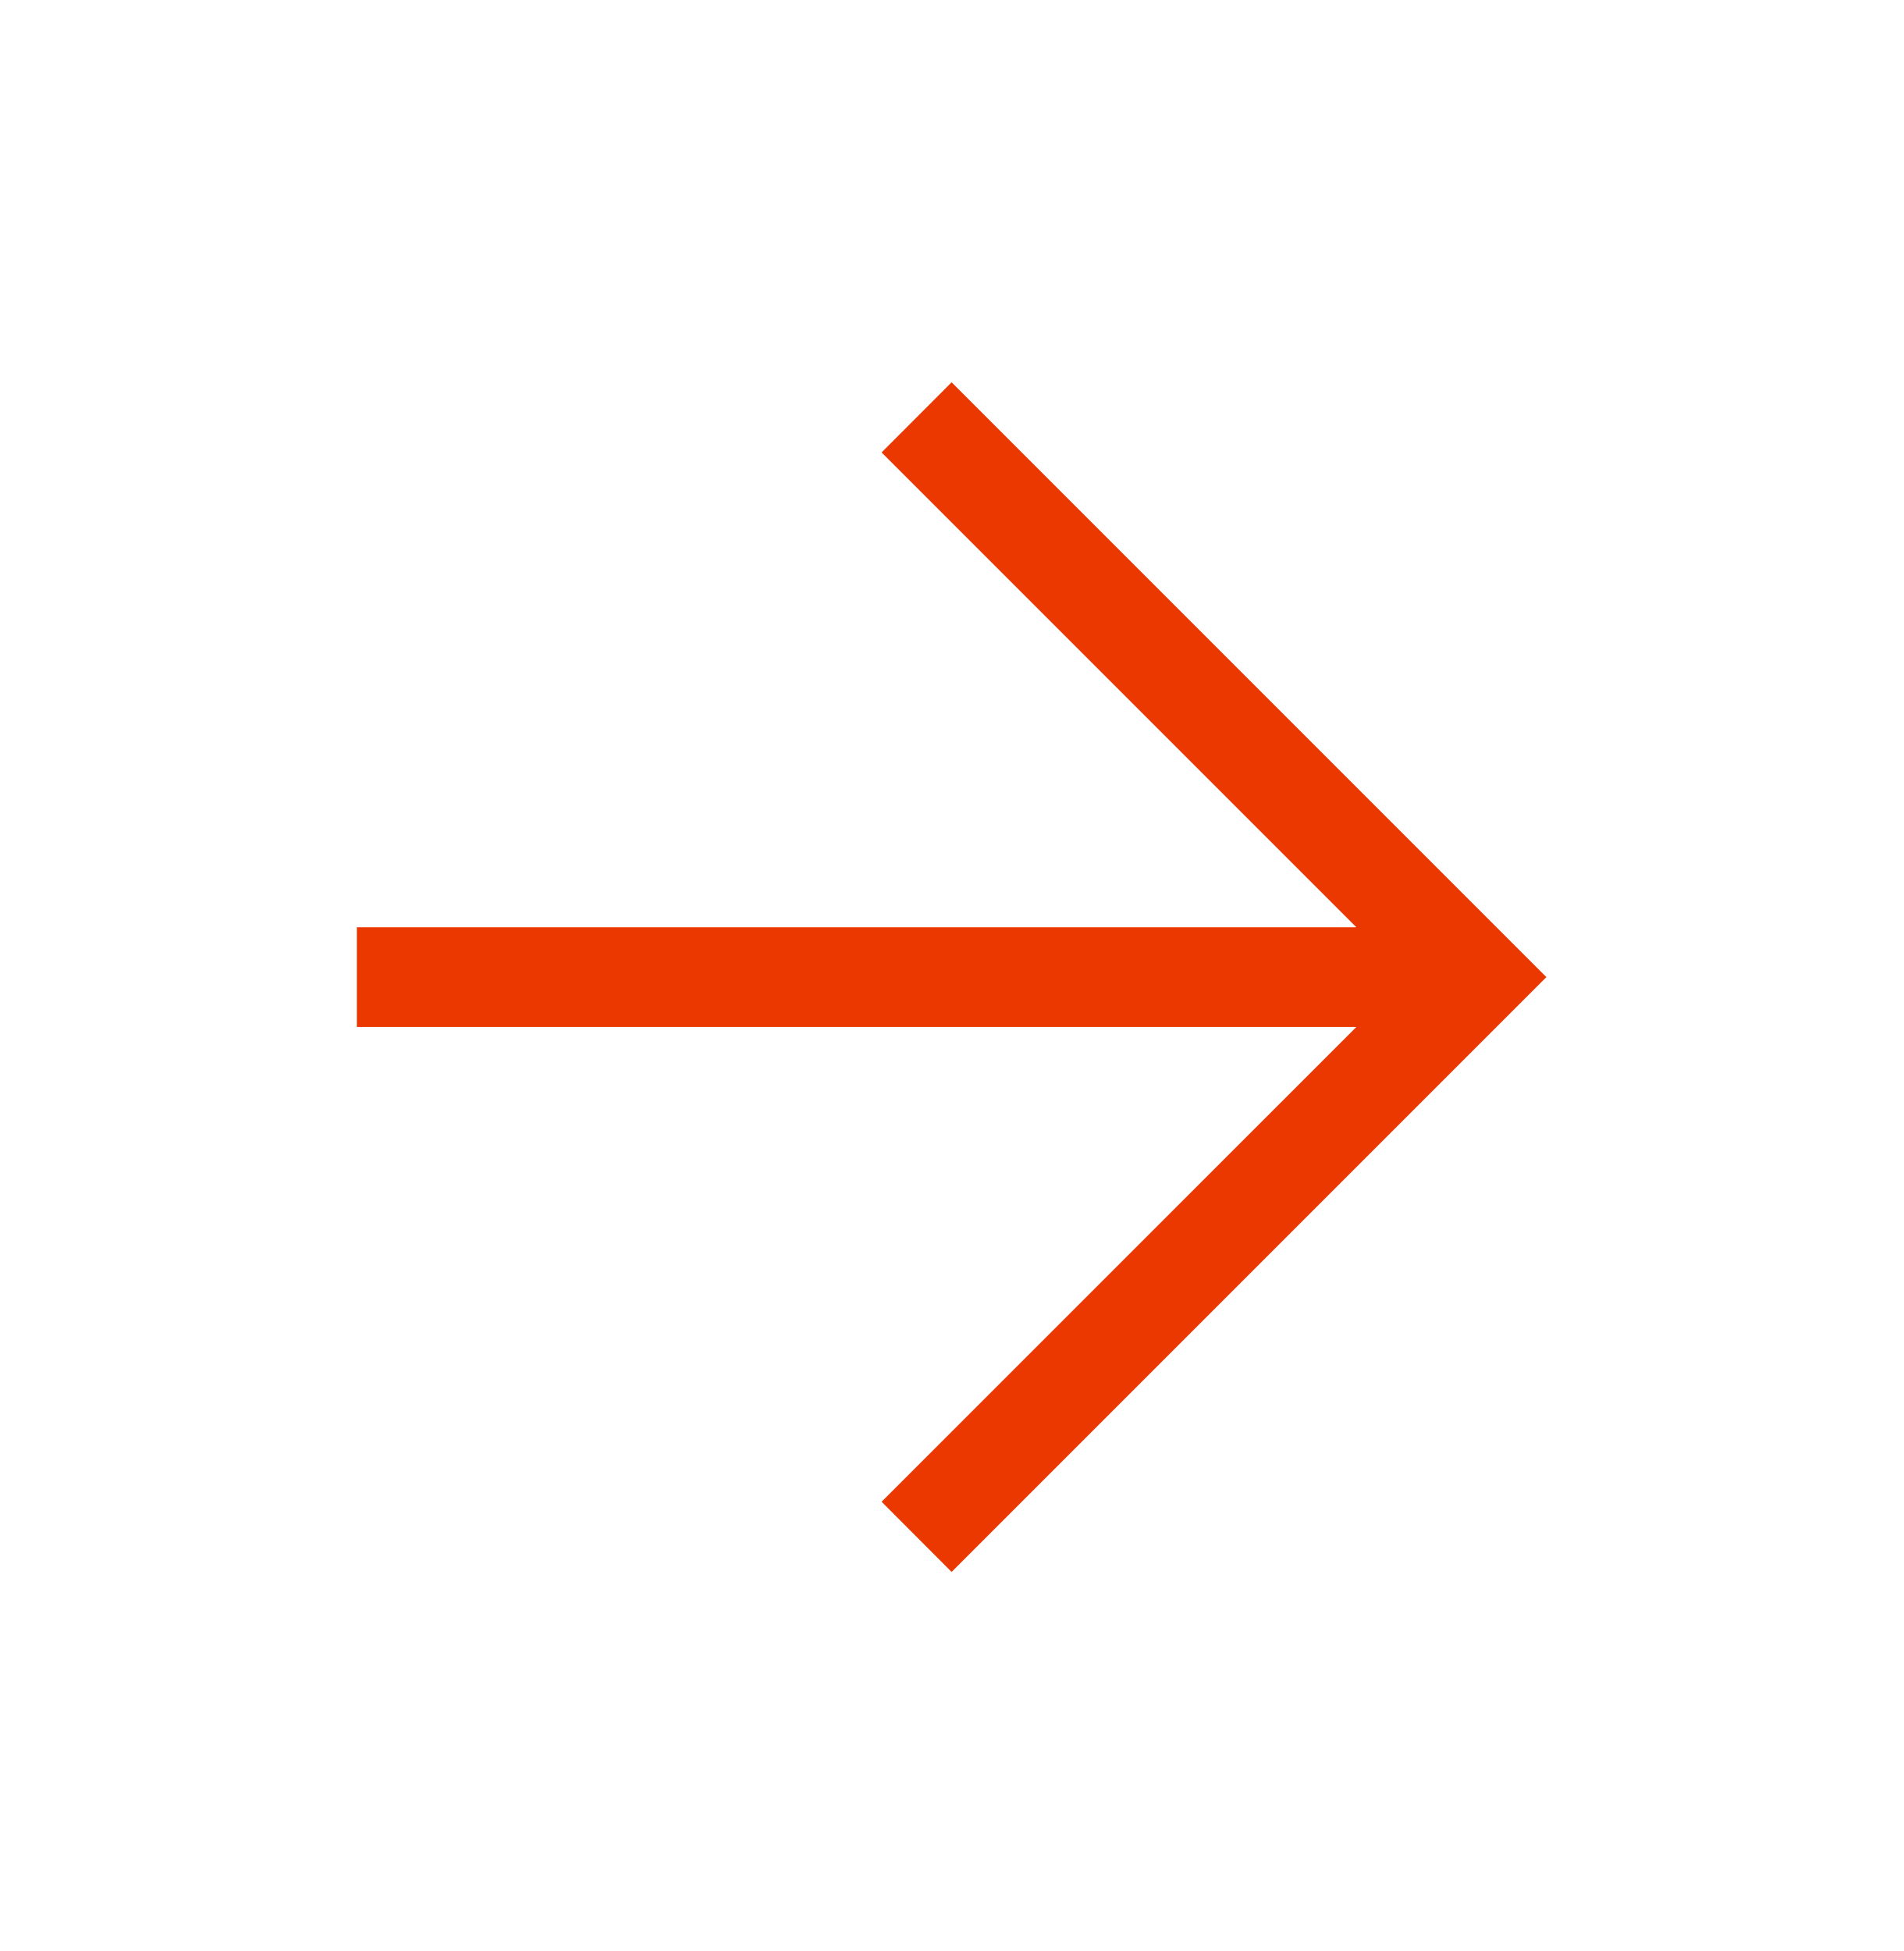
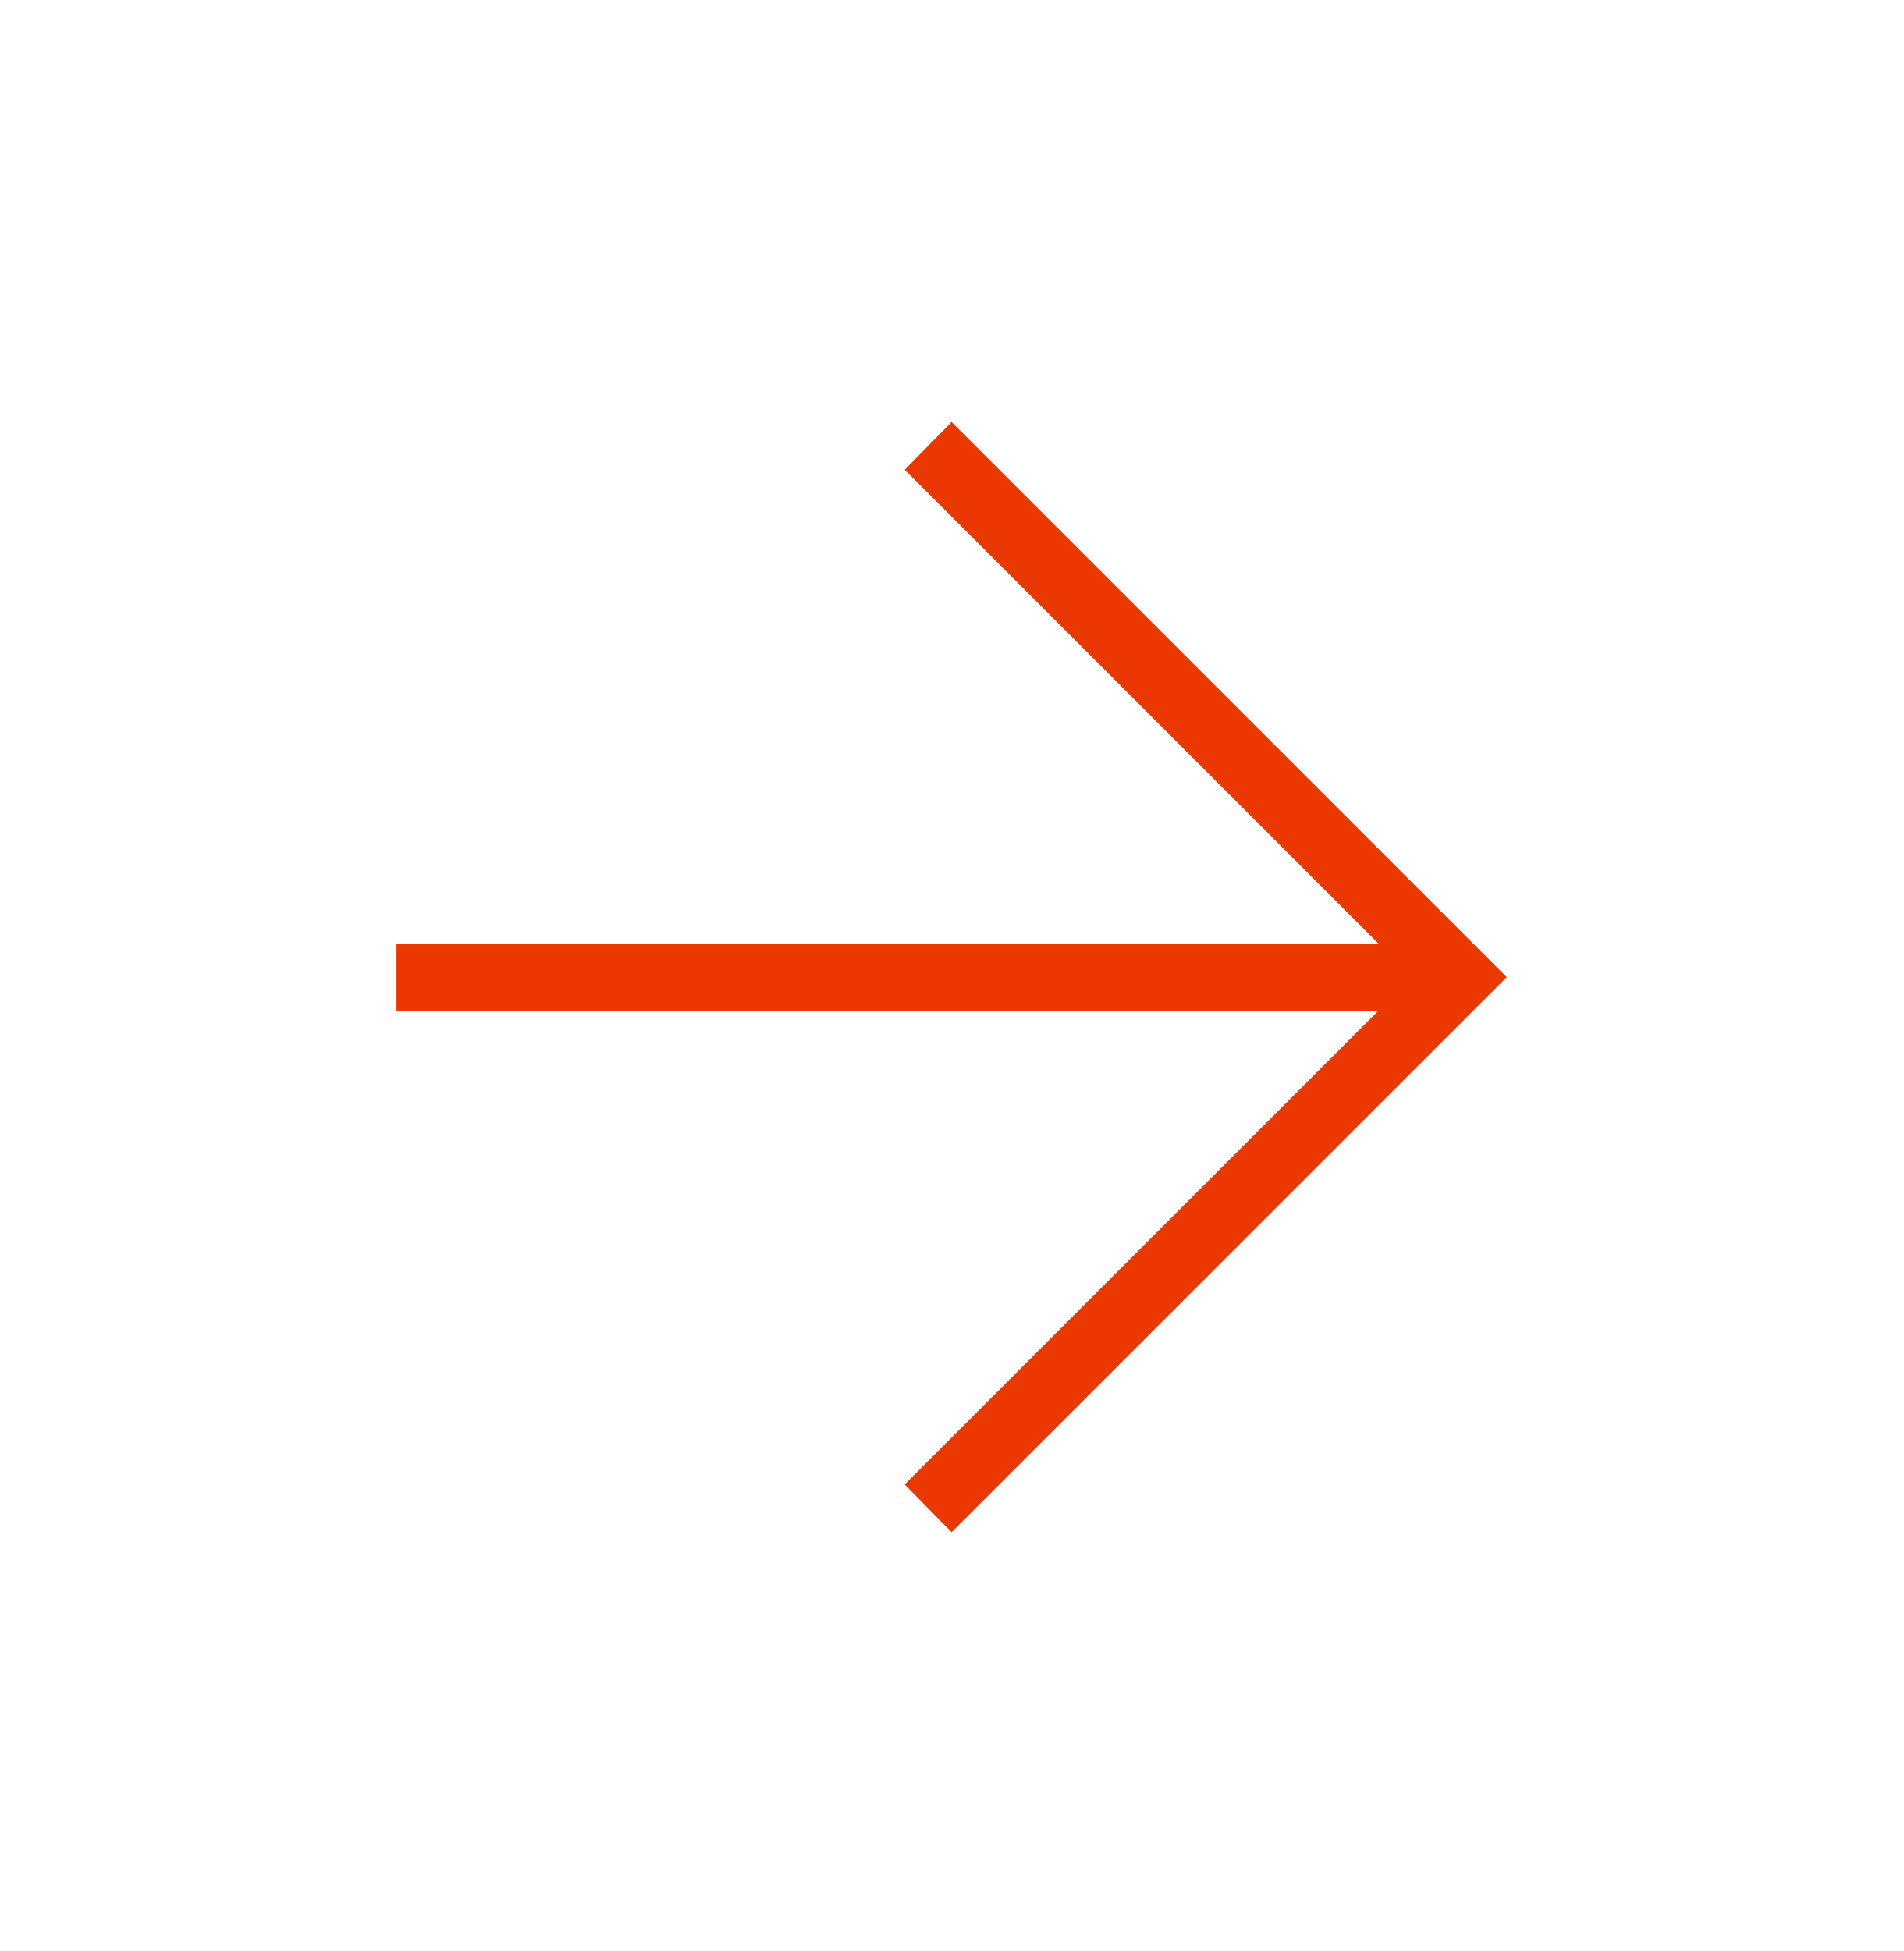
<svg xmlns="http://www.w3.org/2000/svg" width="40" height="41" viewBox="0 0 40 41" fill="none">
-   <path d="M28.507 21.581H7.5V19.487H28.507L18.528 9.508L20 8.034L32.5 20.534L20 33.034L18.528 31.559L28.507 21.581Z" fill="#EB3700" />
+   <path d="M28.971 21.239H8.333V19.829H28.971L19.014 9.871L20 8.867L31.667 20.534L20 32.2L19.014 31.196L28.971 21.239Z" fill="#EB3700" />
</svg>
